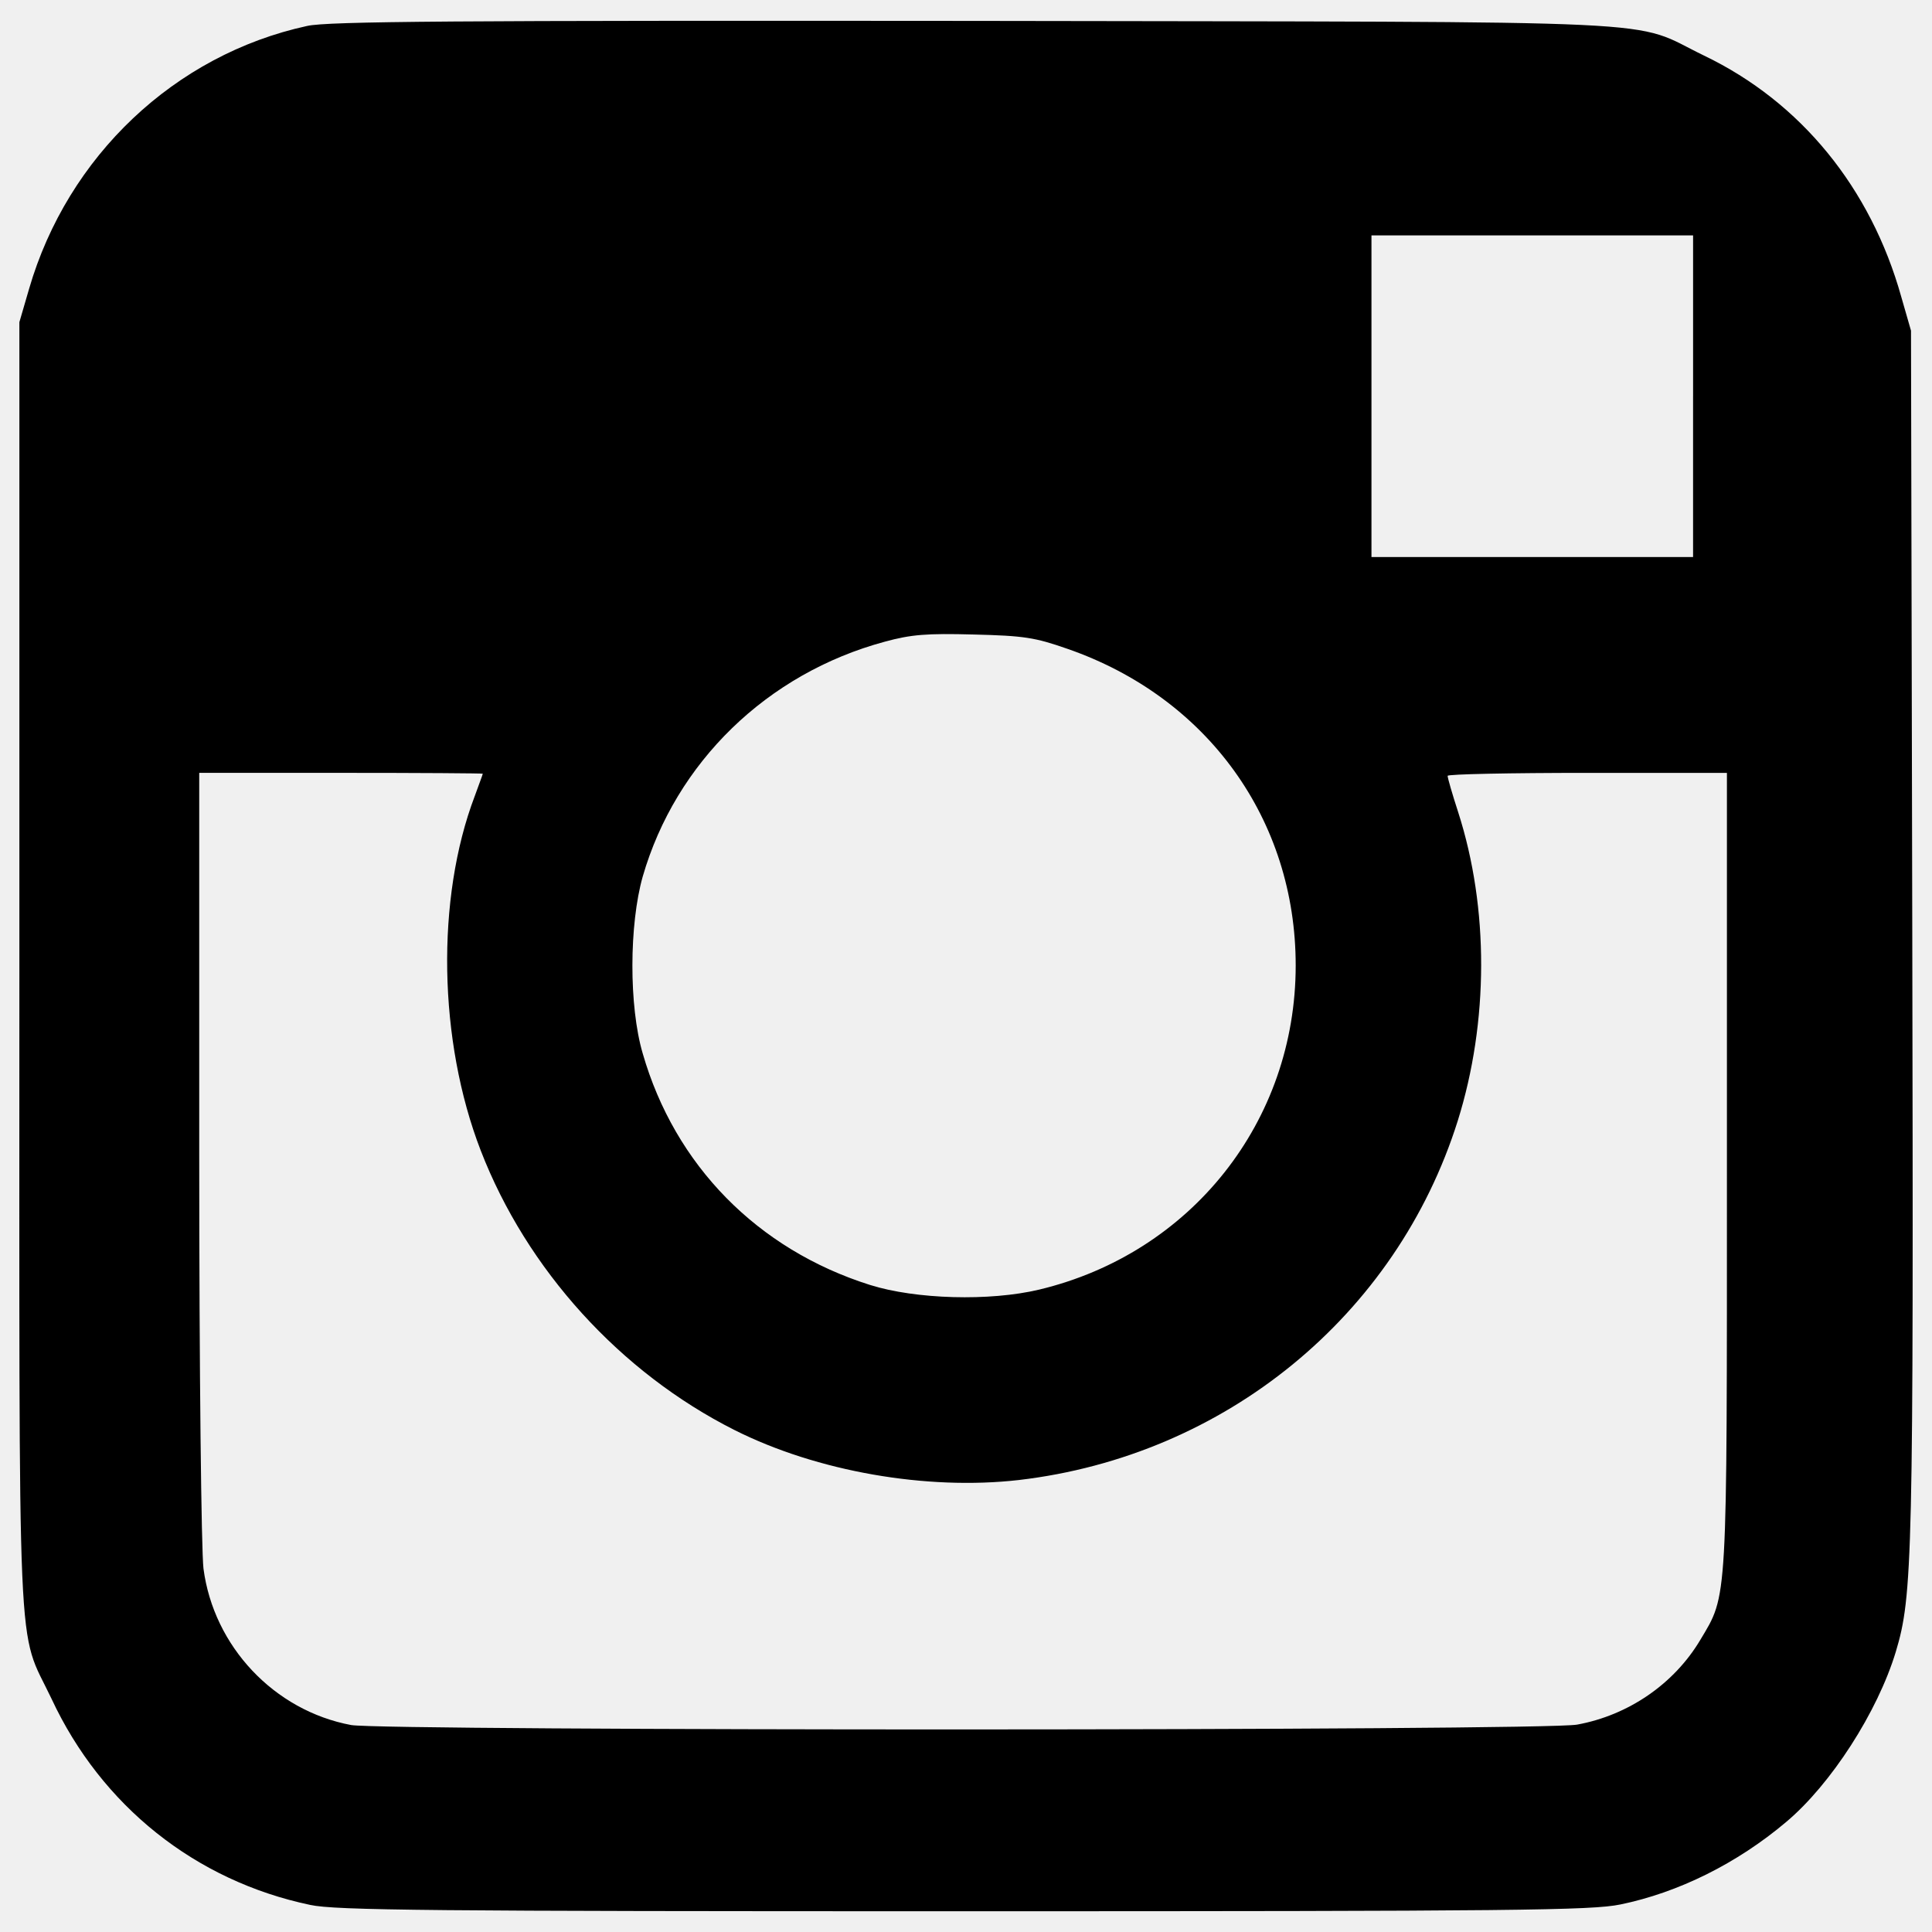
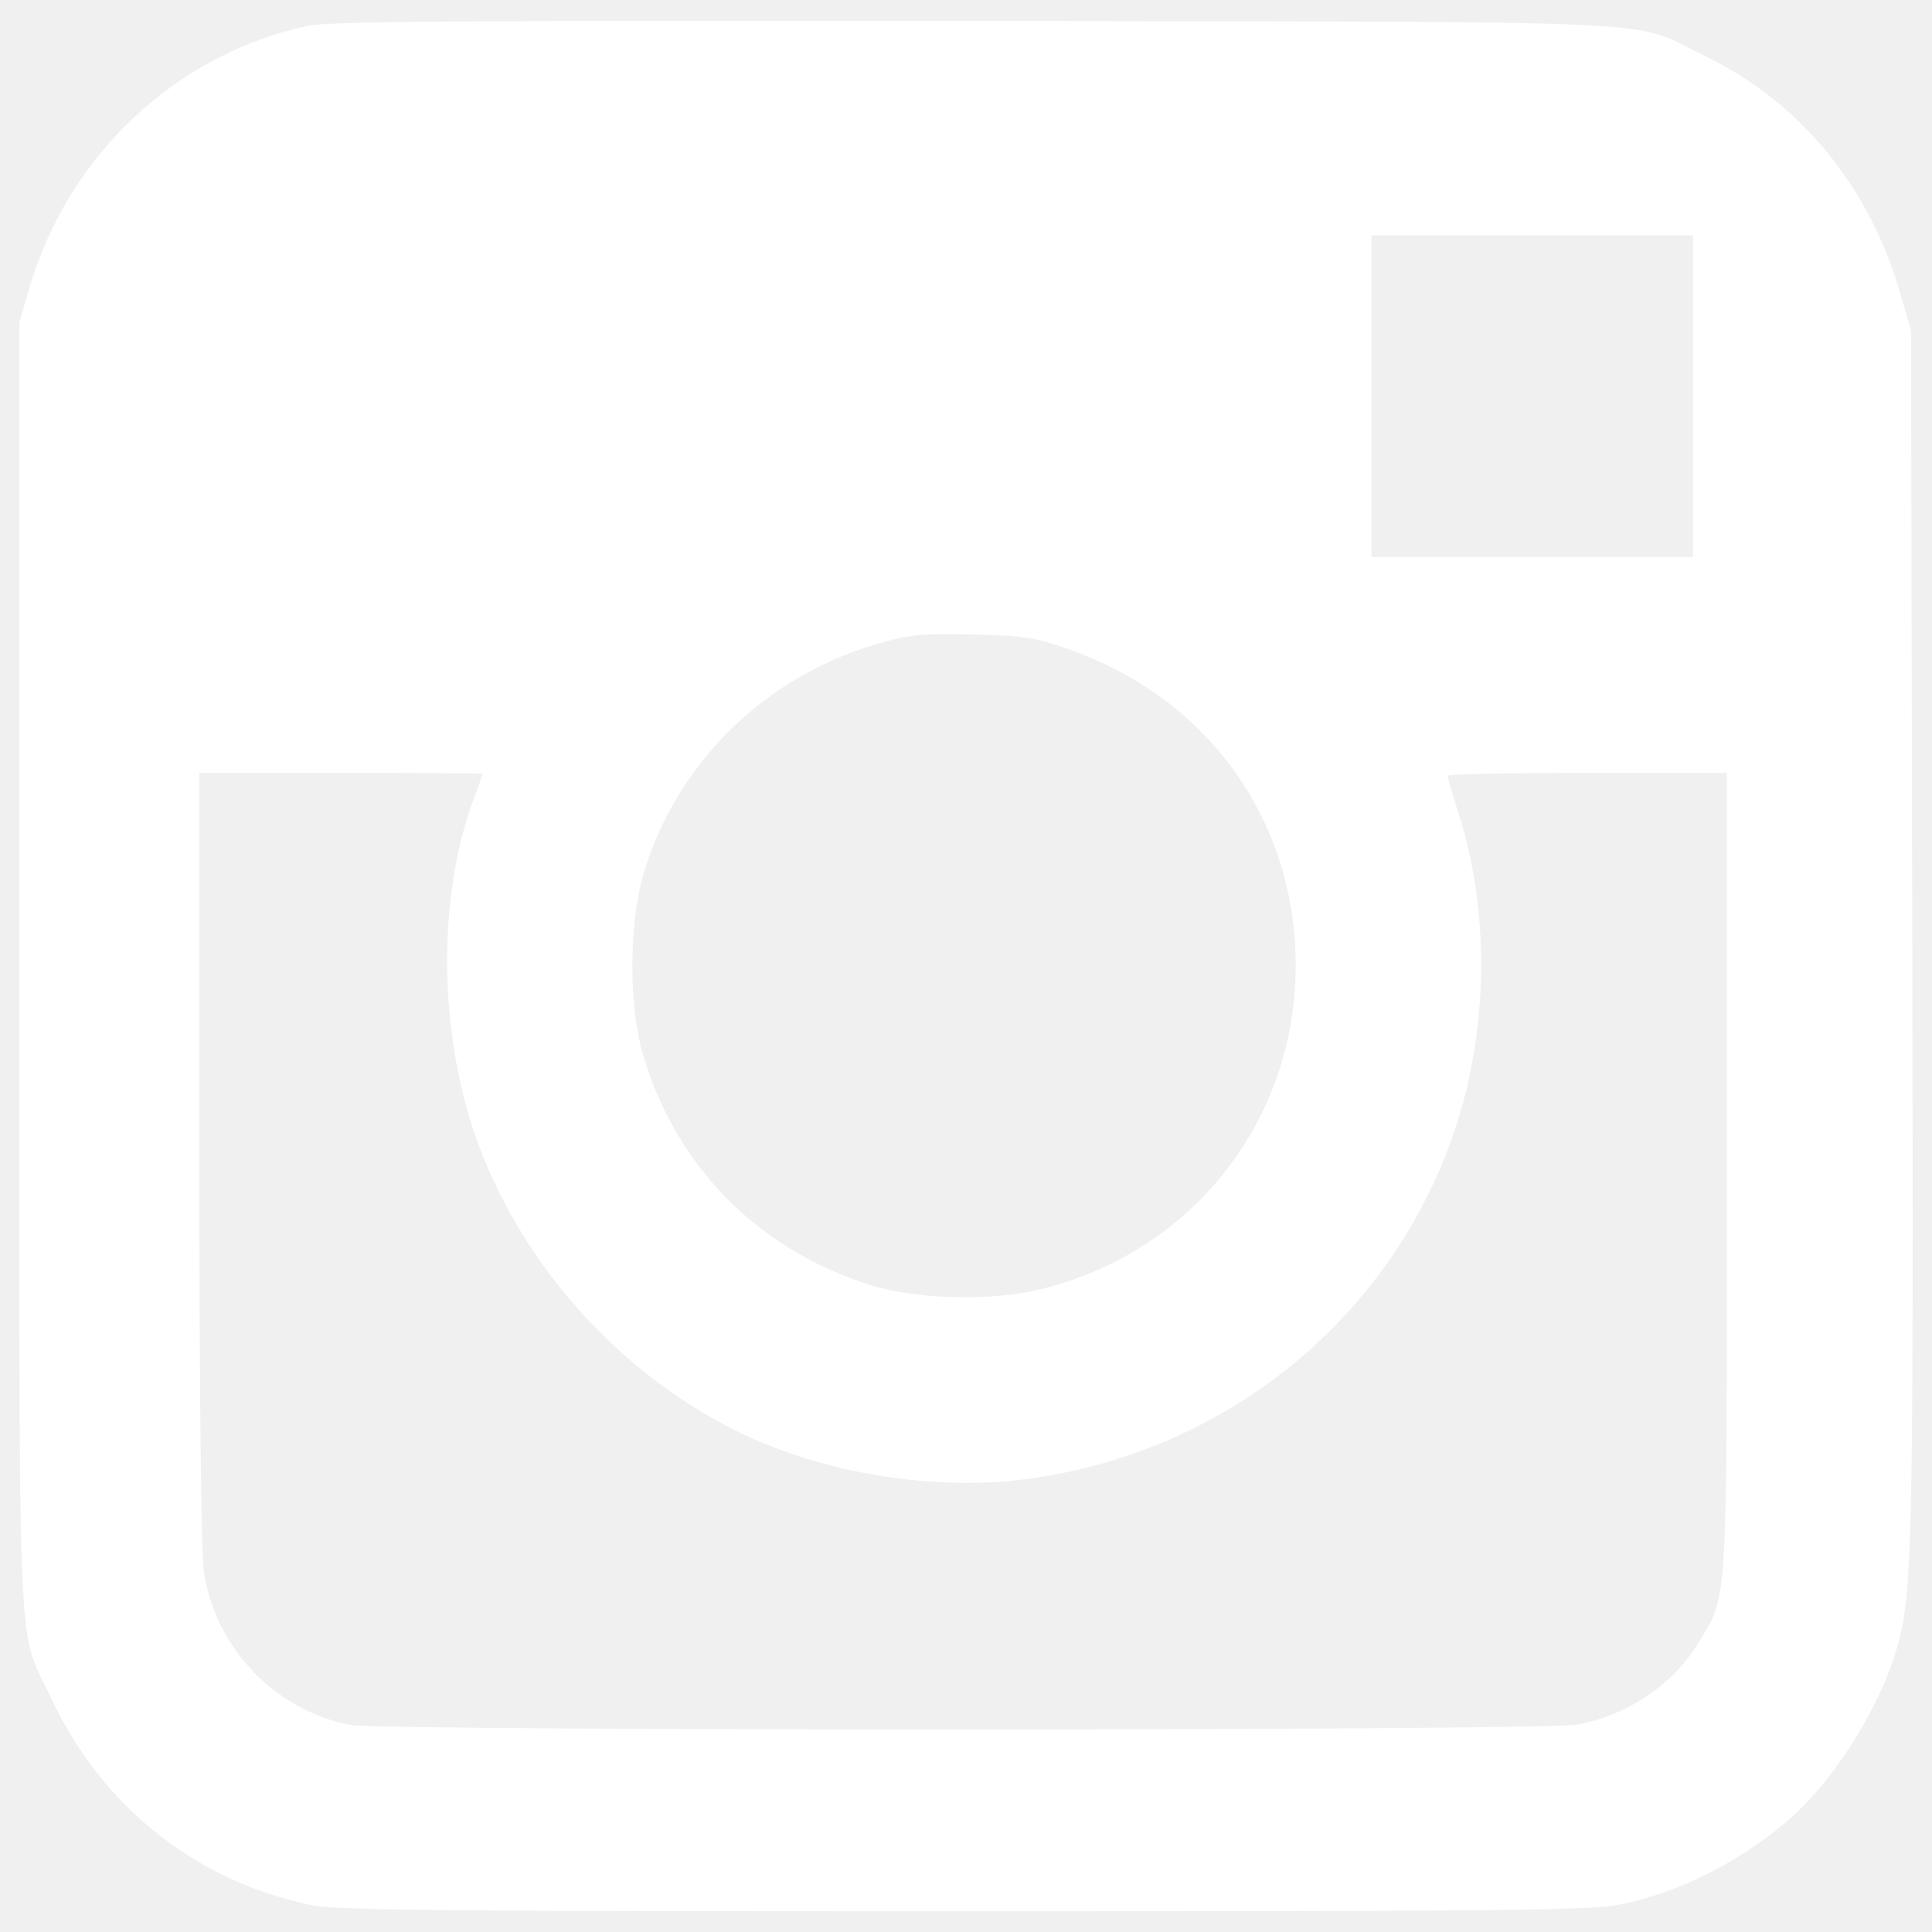
<svg xmlns="http://www.w3.org/2000/svg" version="1.1" x="0px" y="0px" viewBox="0 0 1000 1000" enable-background="new 0 0 1000 1000" xml:space="preserve">
  <g>
-     <g transform="translate(0,449) scale(0.1,-0.1)">
+     <g style="fill:#fff;" transform="translate(0,449) scale(0.1,-0.1)">
      <path d="M1589.8,4355.7C904.2,4206.8,350,3681.1,150.7,2995.5l-50.4-173V-507c0-3741.2-15.3-3412.6,166.5-3796c258.5-554.2,744.7-941.9,1338.3-1066.7c129.2-28.5,635.2-32.9,3382-32.9c2862.8,0,3250.5,4.4,3399.5,35c300.1,61.4,604.6,212.5,858.6,427.1c232.2,195,473.1,569.5,567.3,880.5c87.6,291.3,92,479.7,85.4,3728.1l-6.6,3110.4l-50.4,175.2c-157.7,562.9-519.1,1007.6-1020.7,1248.5c-394.3,190.6-43.8,173-3780.6,179.6C2360.8,4384.2,1694.9,4379.8,1589.8,4355.7z M8763.3,2439.1v-832.3H7931h-832.3v832.3v832.4H7931h832.4V2439.1z M5525.9,1131.4c725-251.9,1180.6-884.9,1180.6-1638.4c0-808.3-541-1489.5-1327.4-1677.9c-256.3-61.3-639.6-50.4-876.2,24.1c-582.6,184-1009.8,619.9-1176.2,1198.1c-72.3,245.3-70.1,668.1,0,915.6c170.9,591.4,644,1051.4,1252.9,1215.7c135.8,37.2,216.8,43.8,460,37.2C5300.3,1199.4,5357.2,1190.6,5525.9,1131.4z M2498.8,485.3c0-4.4-19.7-54.8-41.6-116.1c-201.5-530.1-188.4-1266,30.7-1833.4c238.8-617.7,722.8-1150,1314.2-1447.8c427.1-214.7,994.4-313.2,1471.9-258.5c1066.7,124.9,1953.8,849.9,2271.4,1859.6c159.9,510.4,162.1,1099.6,2.2,1596.8c-30.7,94.2-54.7,177.4-54.7,188.4c0,8.8,326.4,15.3,722.8,15.3h722.8v-2054.6c0-2267.1,4.4-2194.8-138-2433.5c-135.8-227.8-372.4-389.9-637.4-438.1c-173-32.9-6174.7-32.9-6345.6-2.2c-398.6,74.5-711.9,407.4-764.4,810.4c-11,94.2-21.9,1003.2-21.9,2142.2V489.7H1765C2168,489.7,2498.8,487.5,2498.8,485.3z" />
    </g>
  </g>
</svg>
